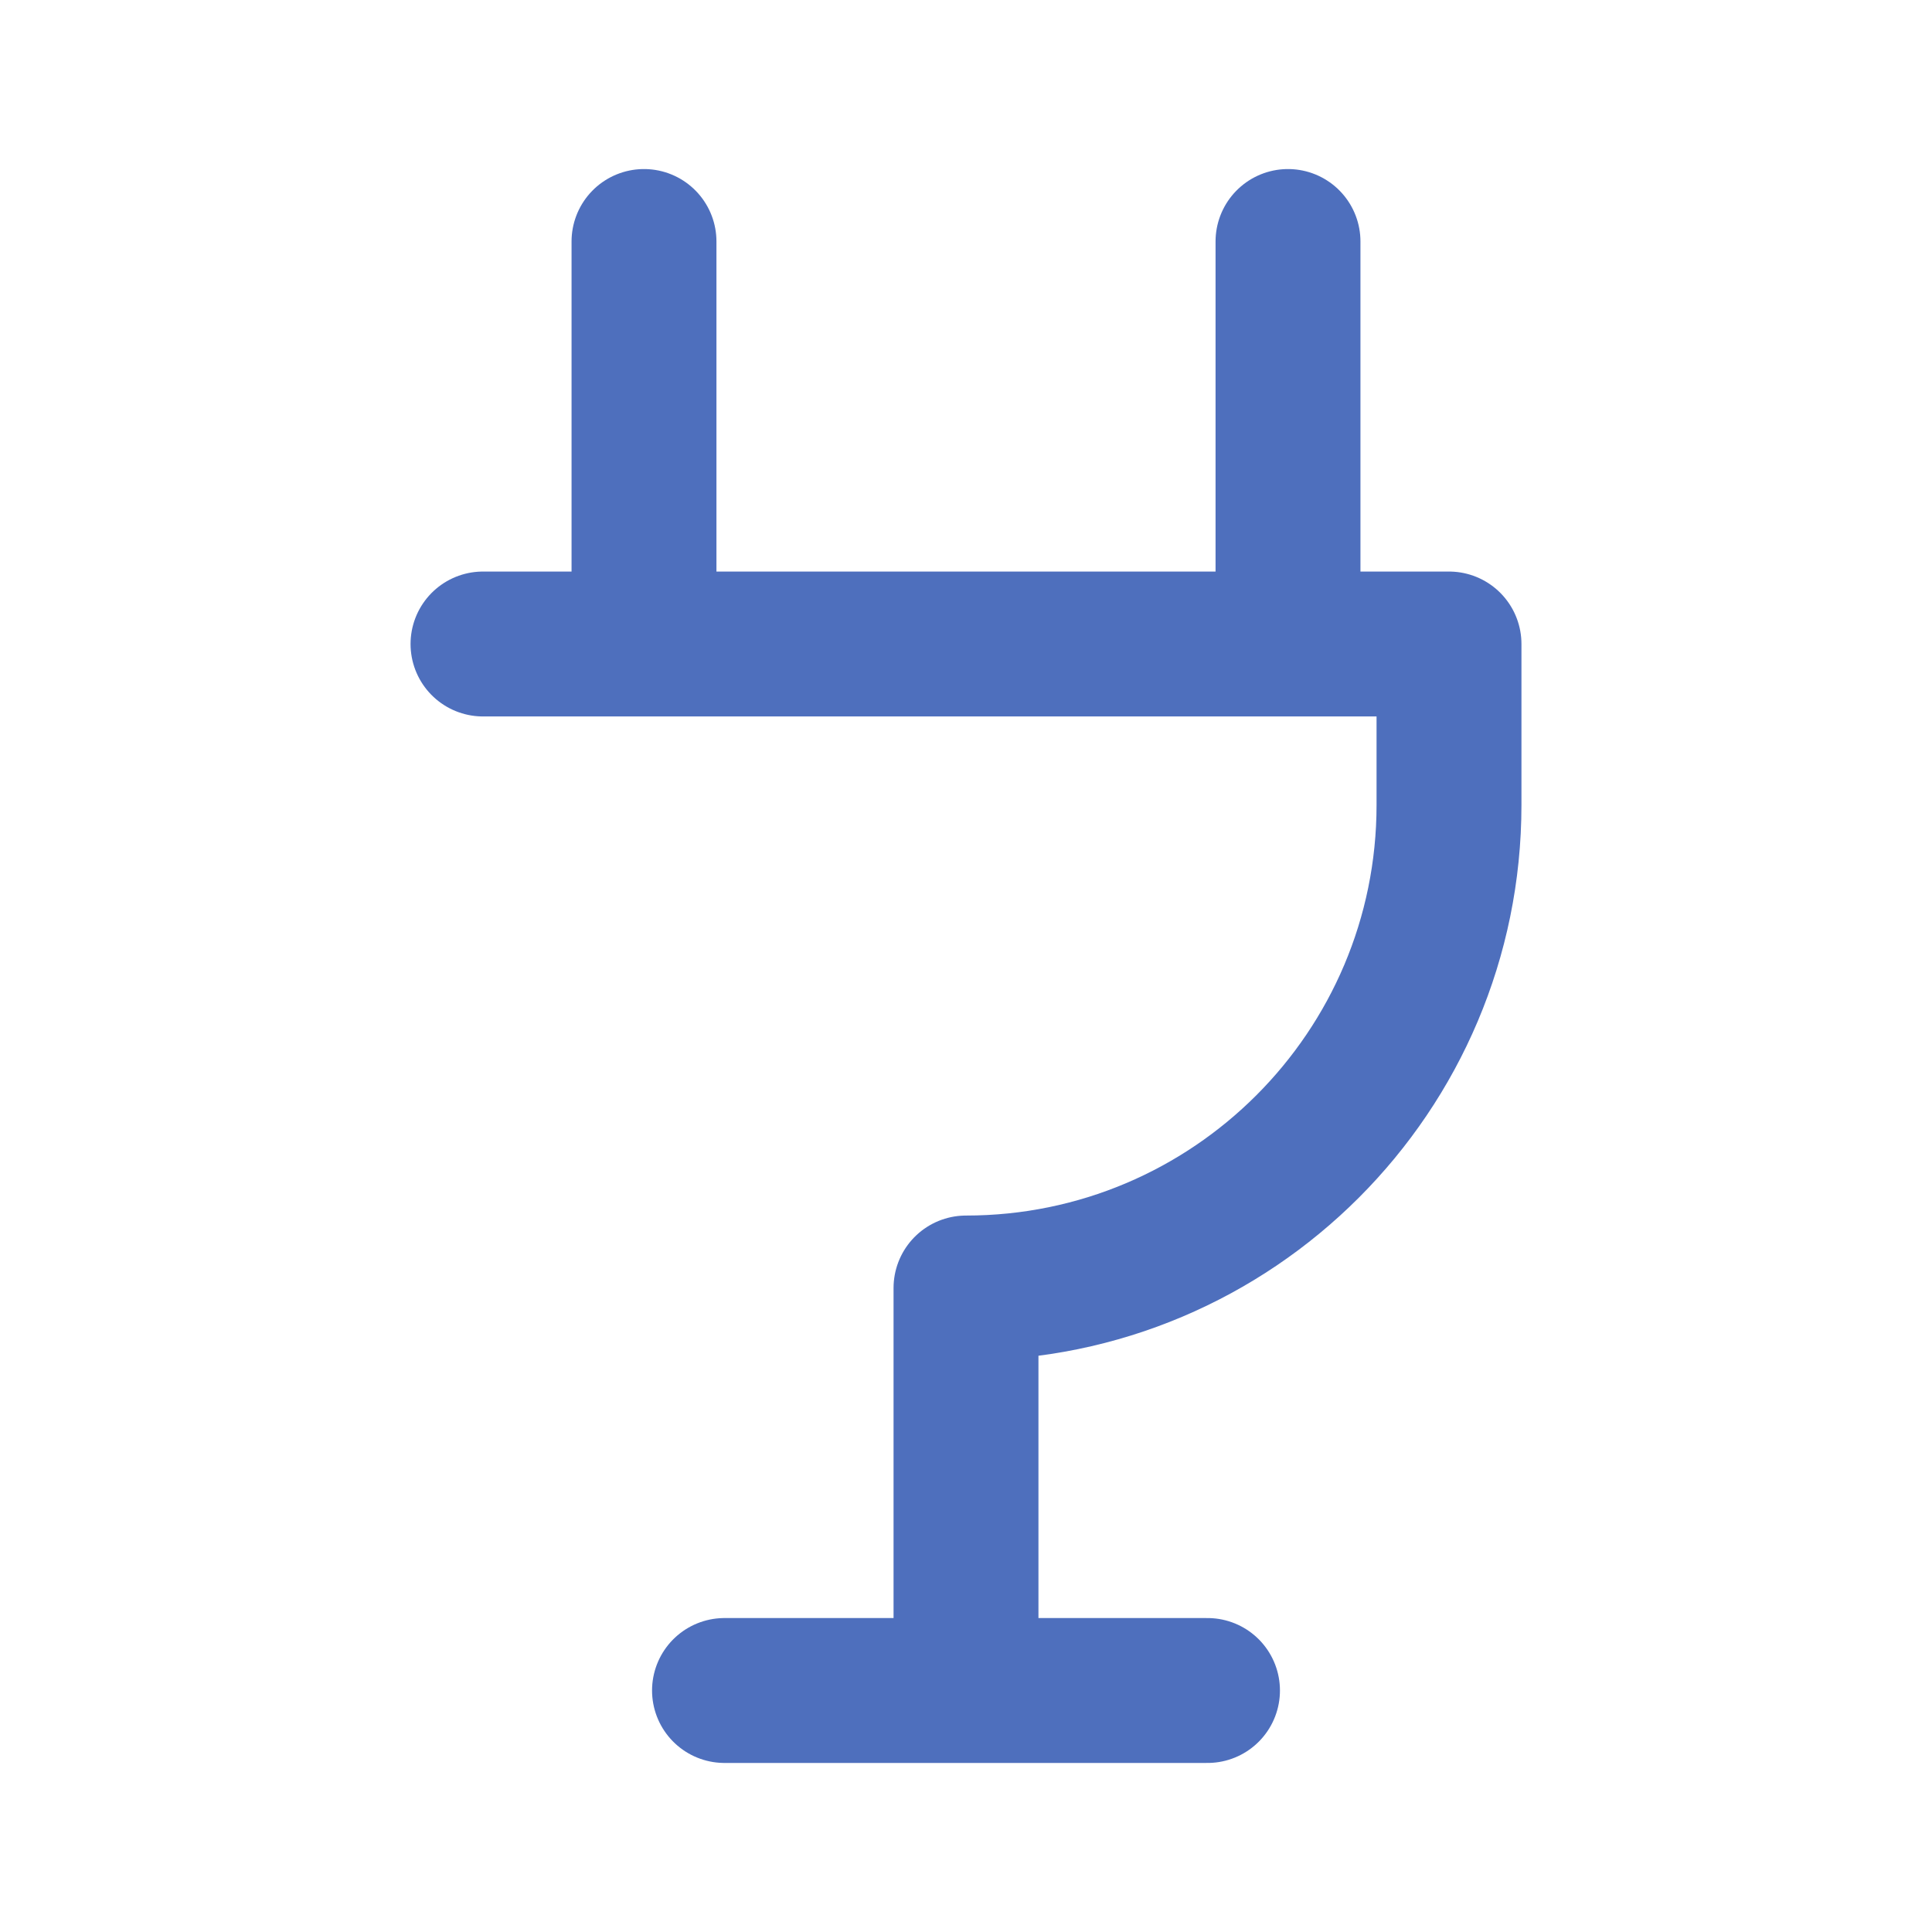
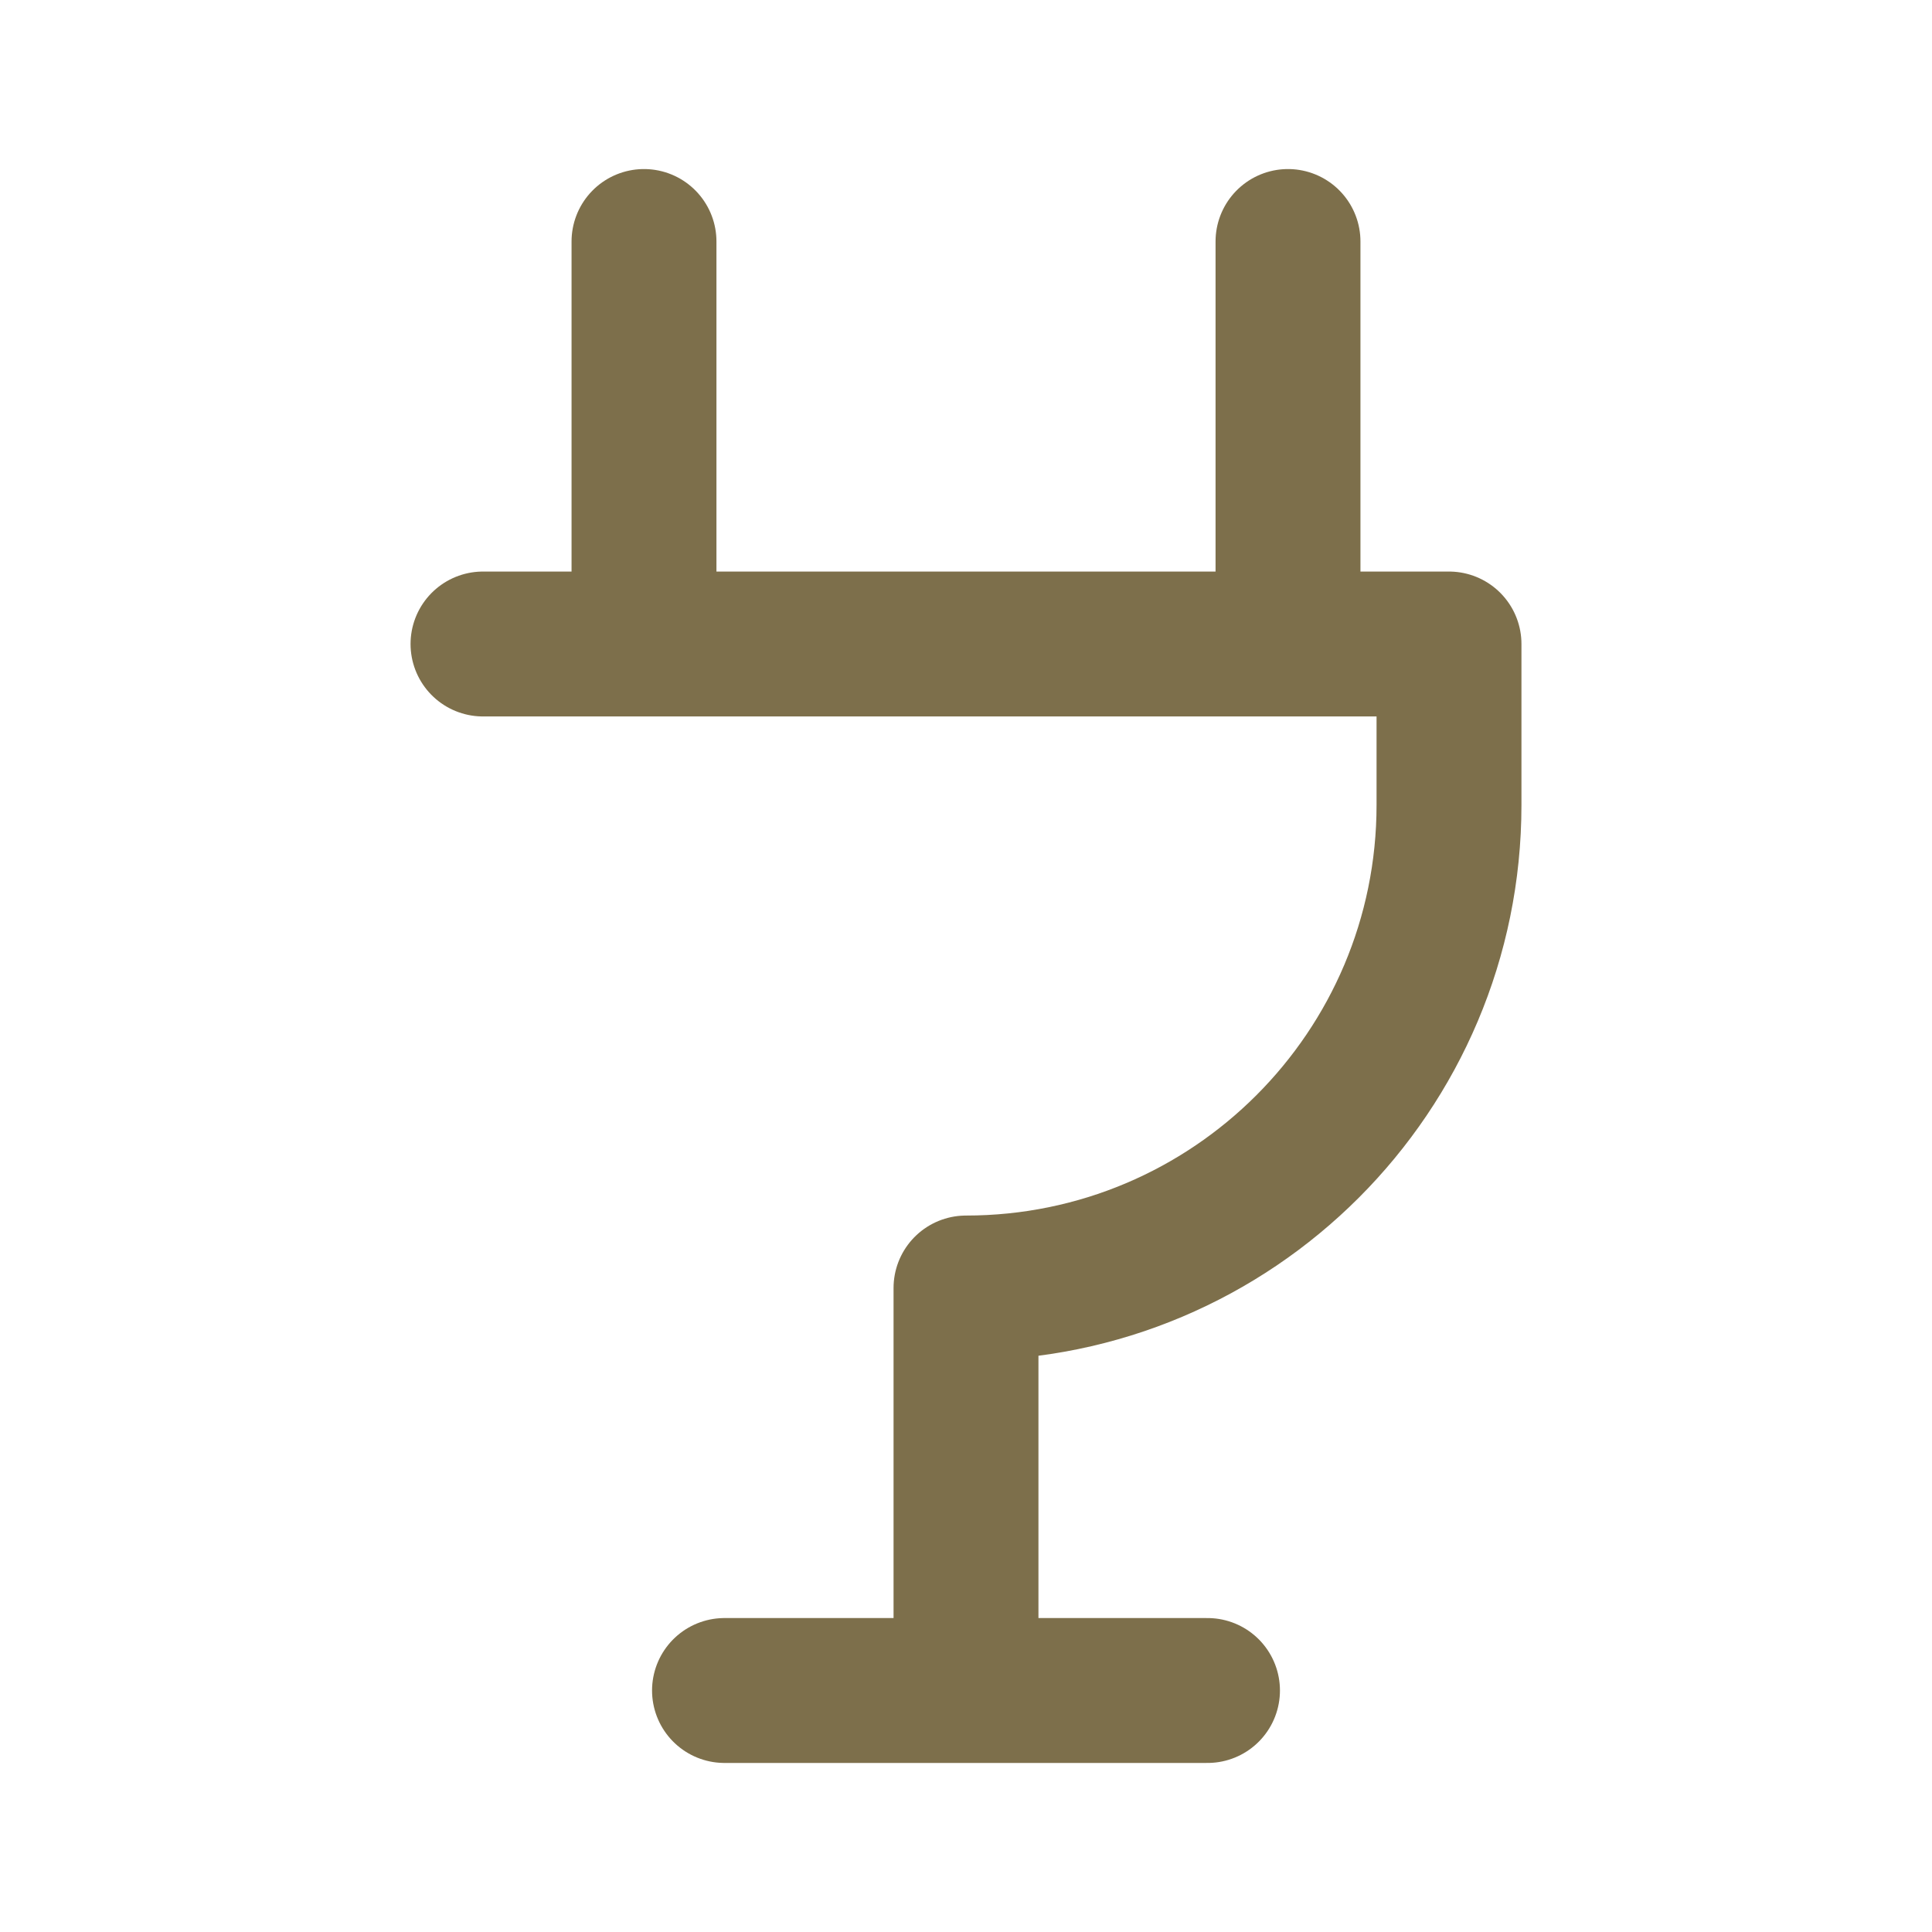
- <svg xmlns="http://www.w3.org/2000/svg" viewBox="0 0 24 24" fill="none" stroke="#4e6fbd" stroke-width="1.8" stroke-linecap="round" stroke-linejoin="round">
+ <svg xmlns="http://www.w3.org/2000/svg" viewBox="0 0 24 24" fill="none" stroke="#7d6f4b" stroke-width="1.8" stroke-linecap="round" stroke-linejoin="round">
  <path d="M8 3v5M16 3v5M6 8h12v2a6 6 0 0 1-6 6v5M9 21h6" />
</svg>
